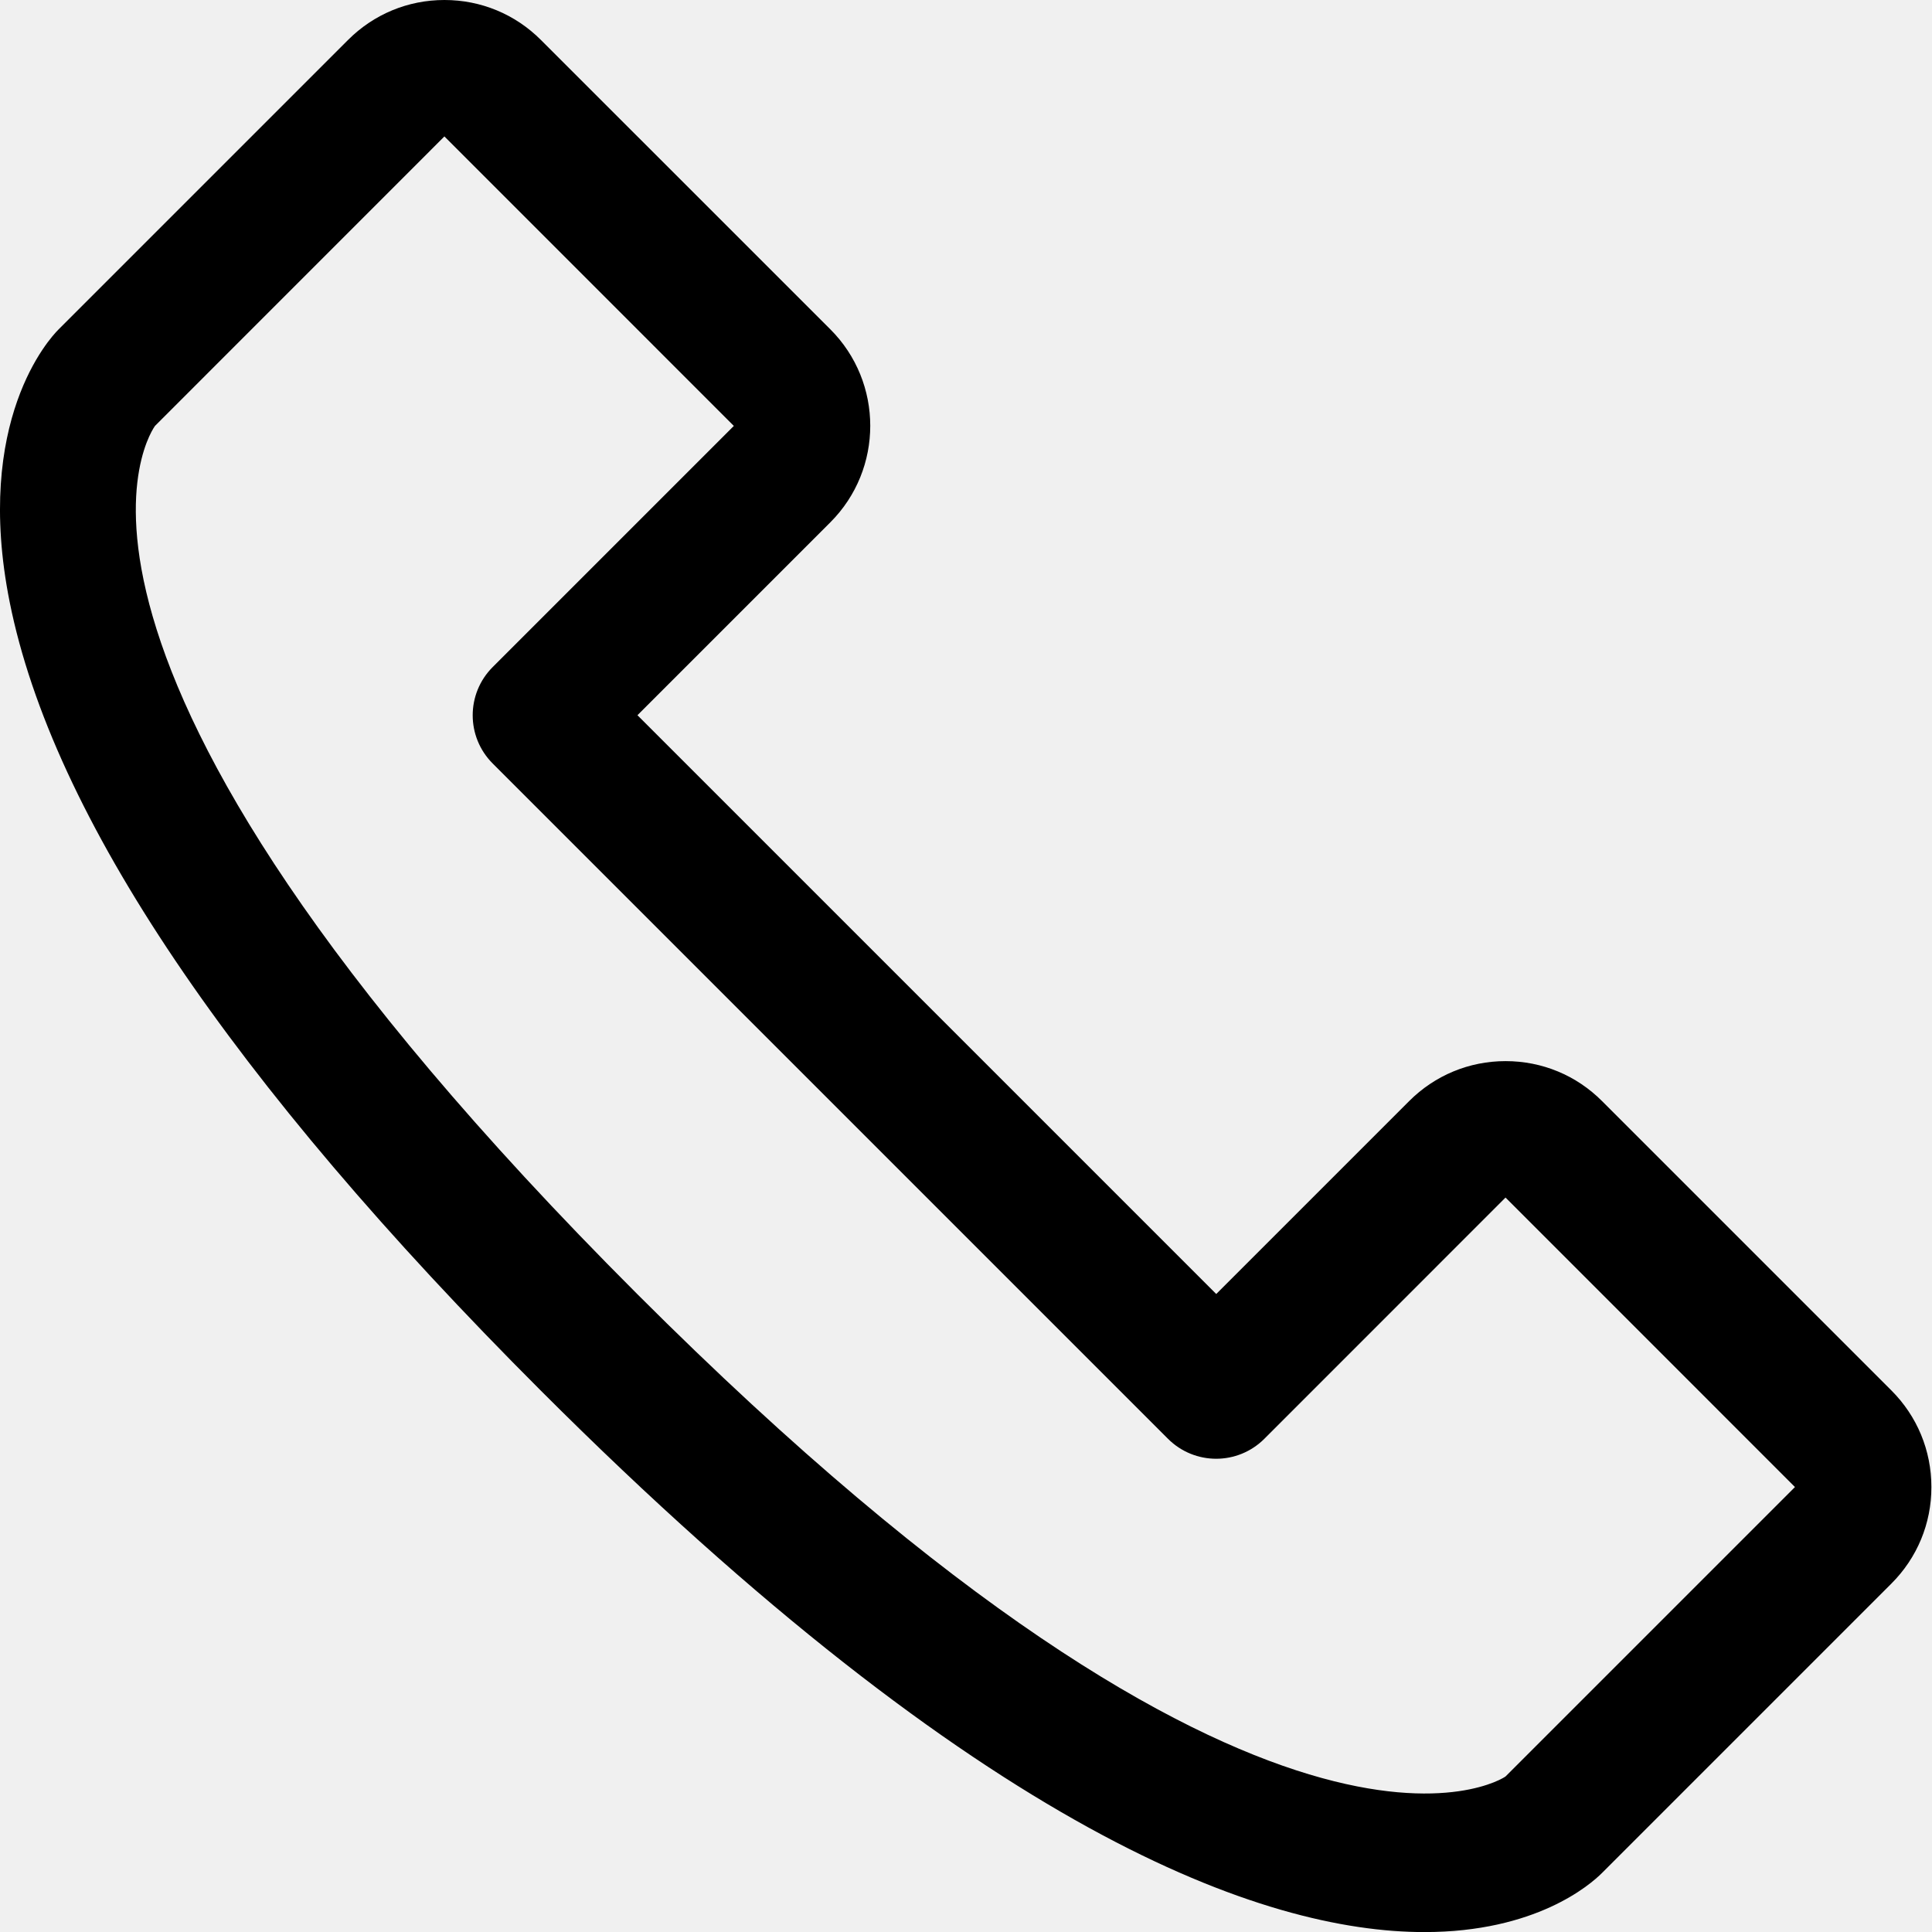
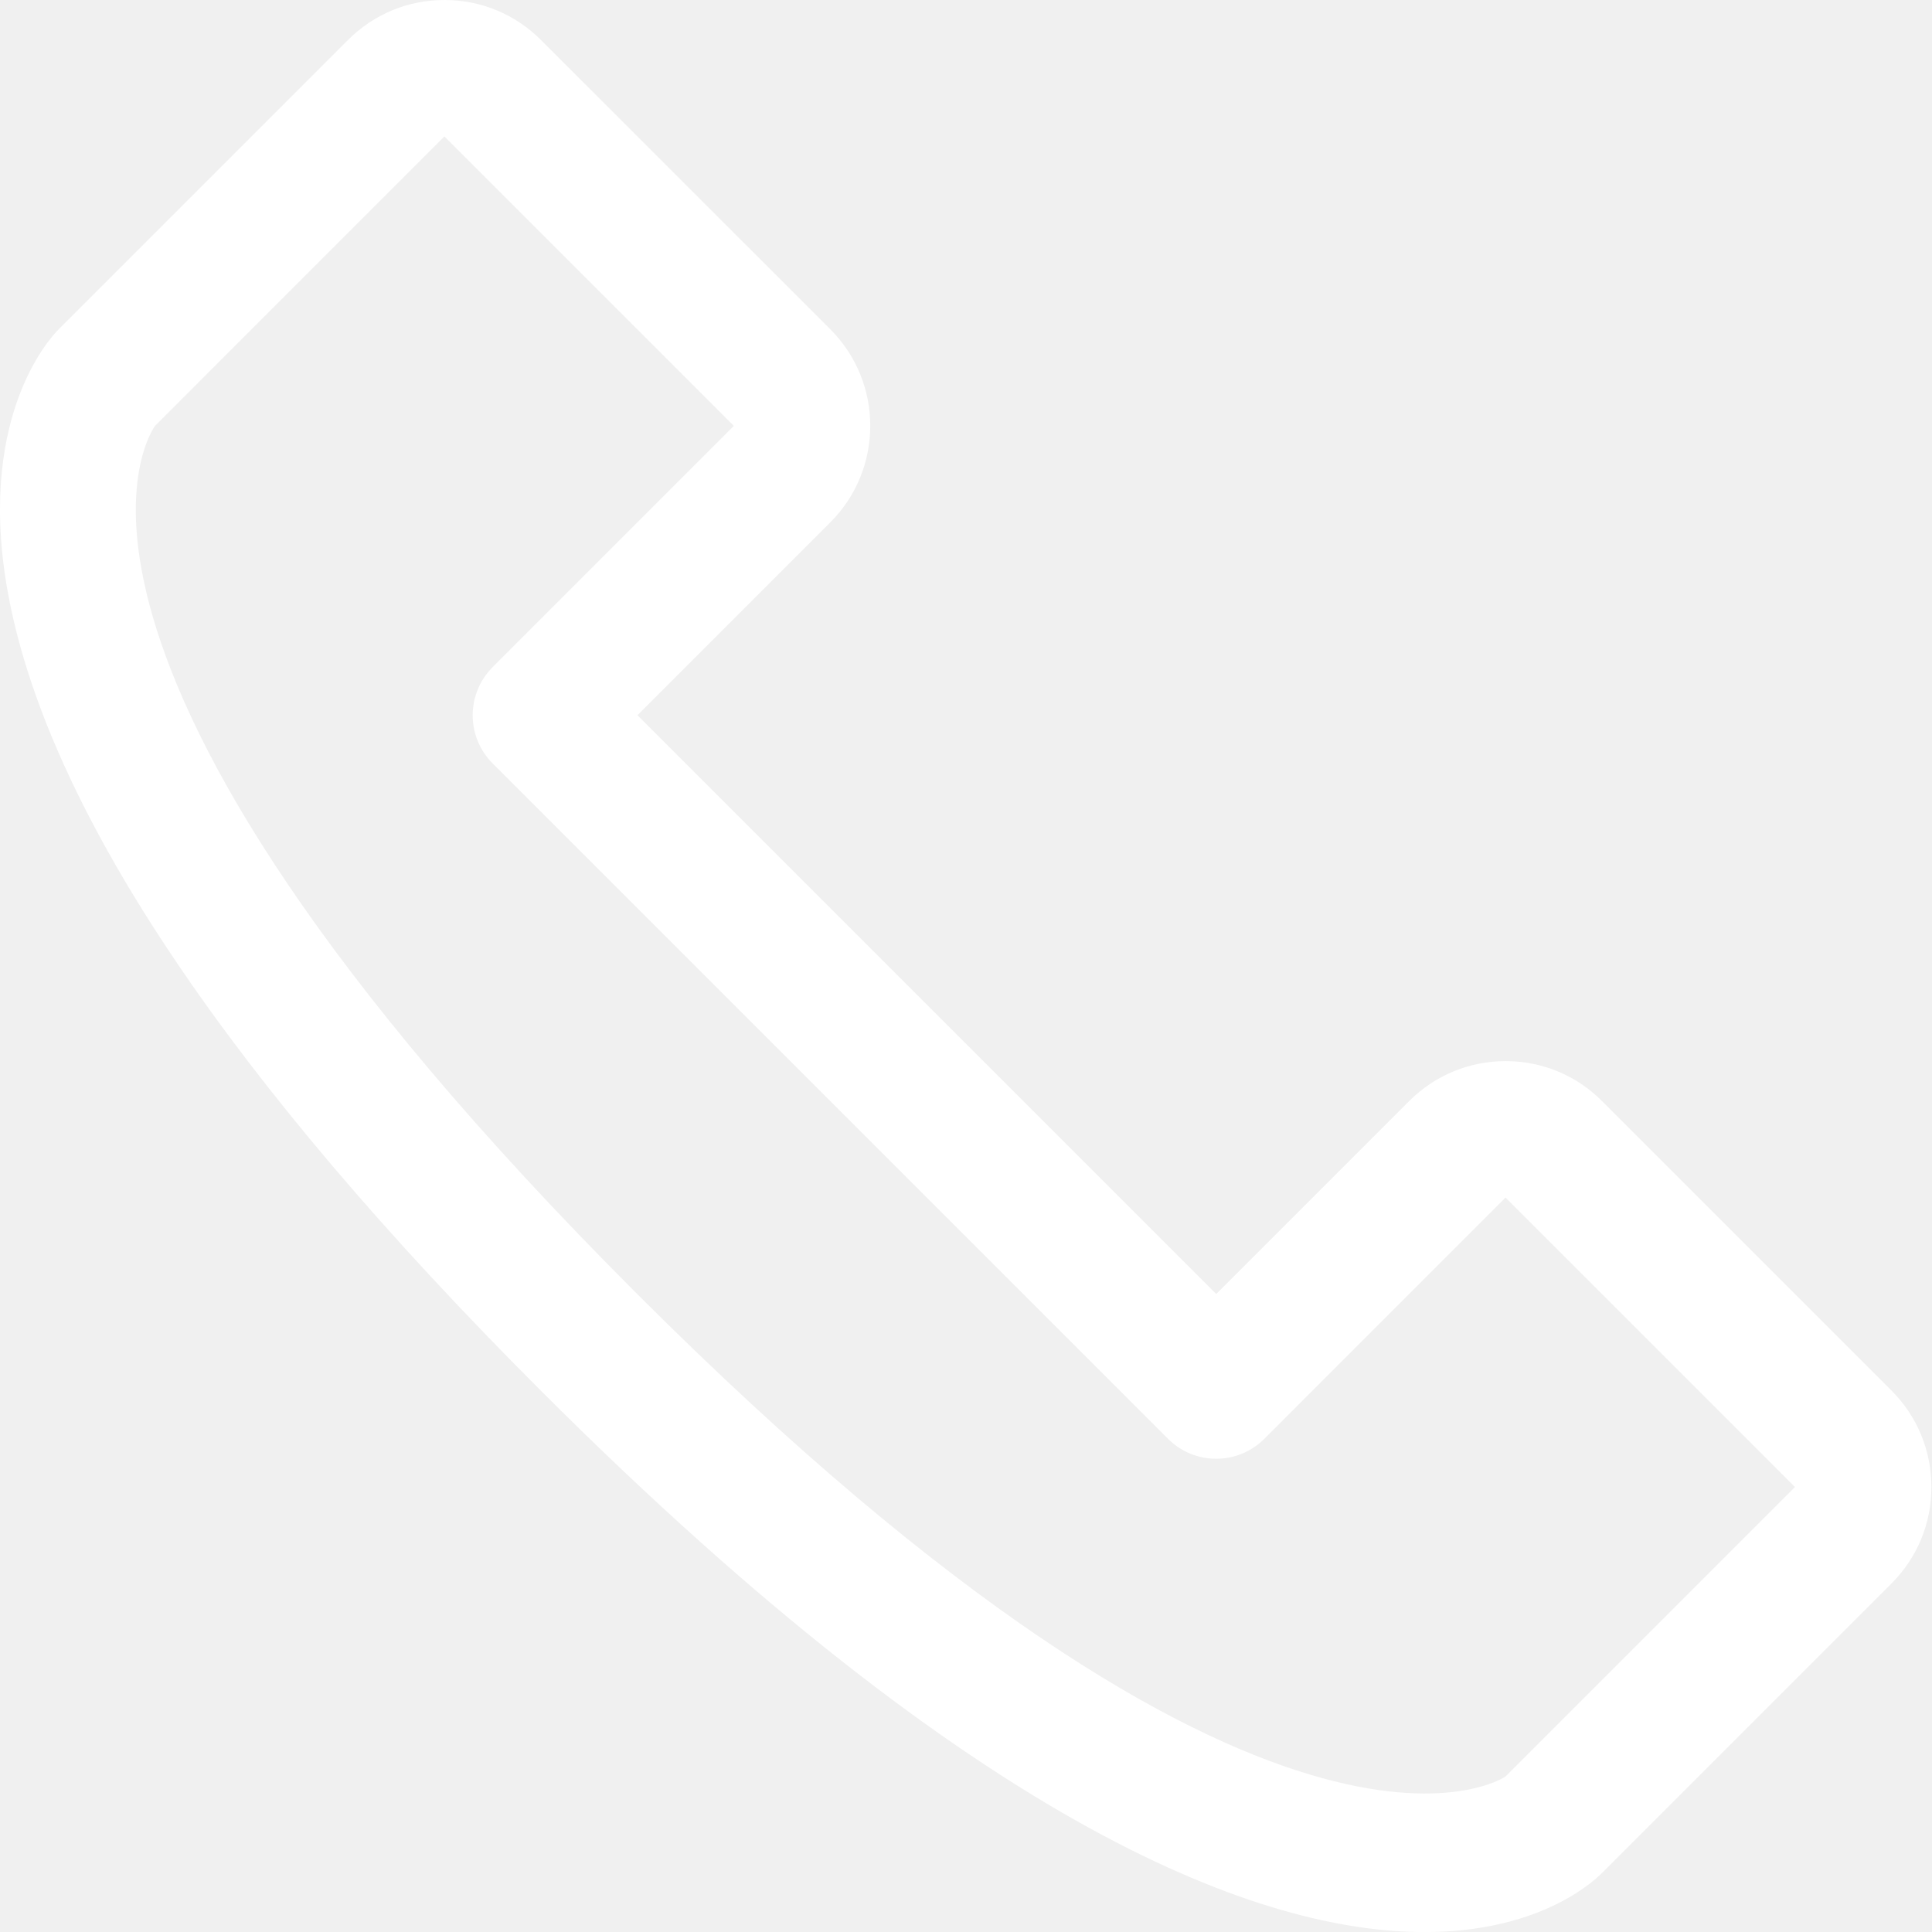
- <svg xmlns="http://www.w3.org/2000/svg" version="1.1" id="Phone-14" x="0px" y="0px" viewBox="0 0 28.314 28.323" style="enable-background:new 0 0 28.314 28.323;" xml:space="preserve">
+ <svg xmlns="http://www.w3.org/2000/svg" fill="#fff" version="1.1" id="Phone-14" x="0px" y="0px" viewBox="0 0 28.314 28.323" style="enable-background:new 0 0 28.314 28.323;" xml:space="preserve">
  <path d="M27.728,20.384l-4.242-4.242c-0.377-0.378-0.879-0.586-1.413-0.586c0,0-0.001,0-0.002,0c-0.534,0-1.036,0.209-1.413,0.586  l-2.828,2.828l-8.485-8.485l2.828-2.828c0.78-0.78,0.78-2.05-0.001-2.83L7.929,0.585C7.552,0.208,7.05,0,6.516,0H6.515  C5.98,0,5.478,0.209,5.101,0.587L0.858,4.83C0.729,4.958-0.389,6.168,0.142,8.827c0.626,3.129,3.246,7.019,7.787,11.56  c6.499,6.499,10.598,7.937,12.953,7.937c1.63,0,2.426-0.689,2.604-0.867l4.242-4.242c0.378-0.378,0.587-0.881,0.586-1.416  C28.314,21.265,28.106,20.762,27.728,20.384z M22.072,26.042c-0.028,0.028-3.409,2.249-12.729-7.07  C-0.178,9.452,2.276,6.243,2.272,6.244L6.515,2l4.243,4.244L7.223,9.779c-0.391,0.391-0.391,1.023,0,1.414l9.899,9.899  c0.391,0.391,1.023,0.391,1.414,0l3.535-3.536l4.243,4.244L22.072,26.042z" />
</svg>
